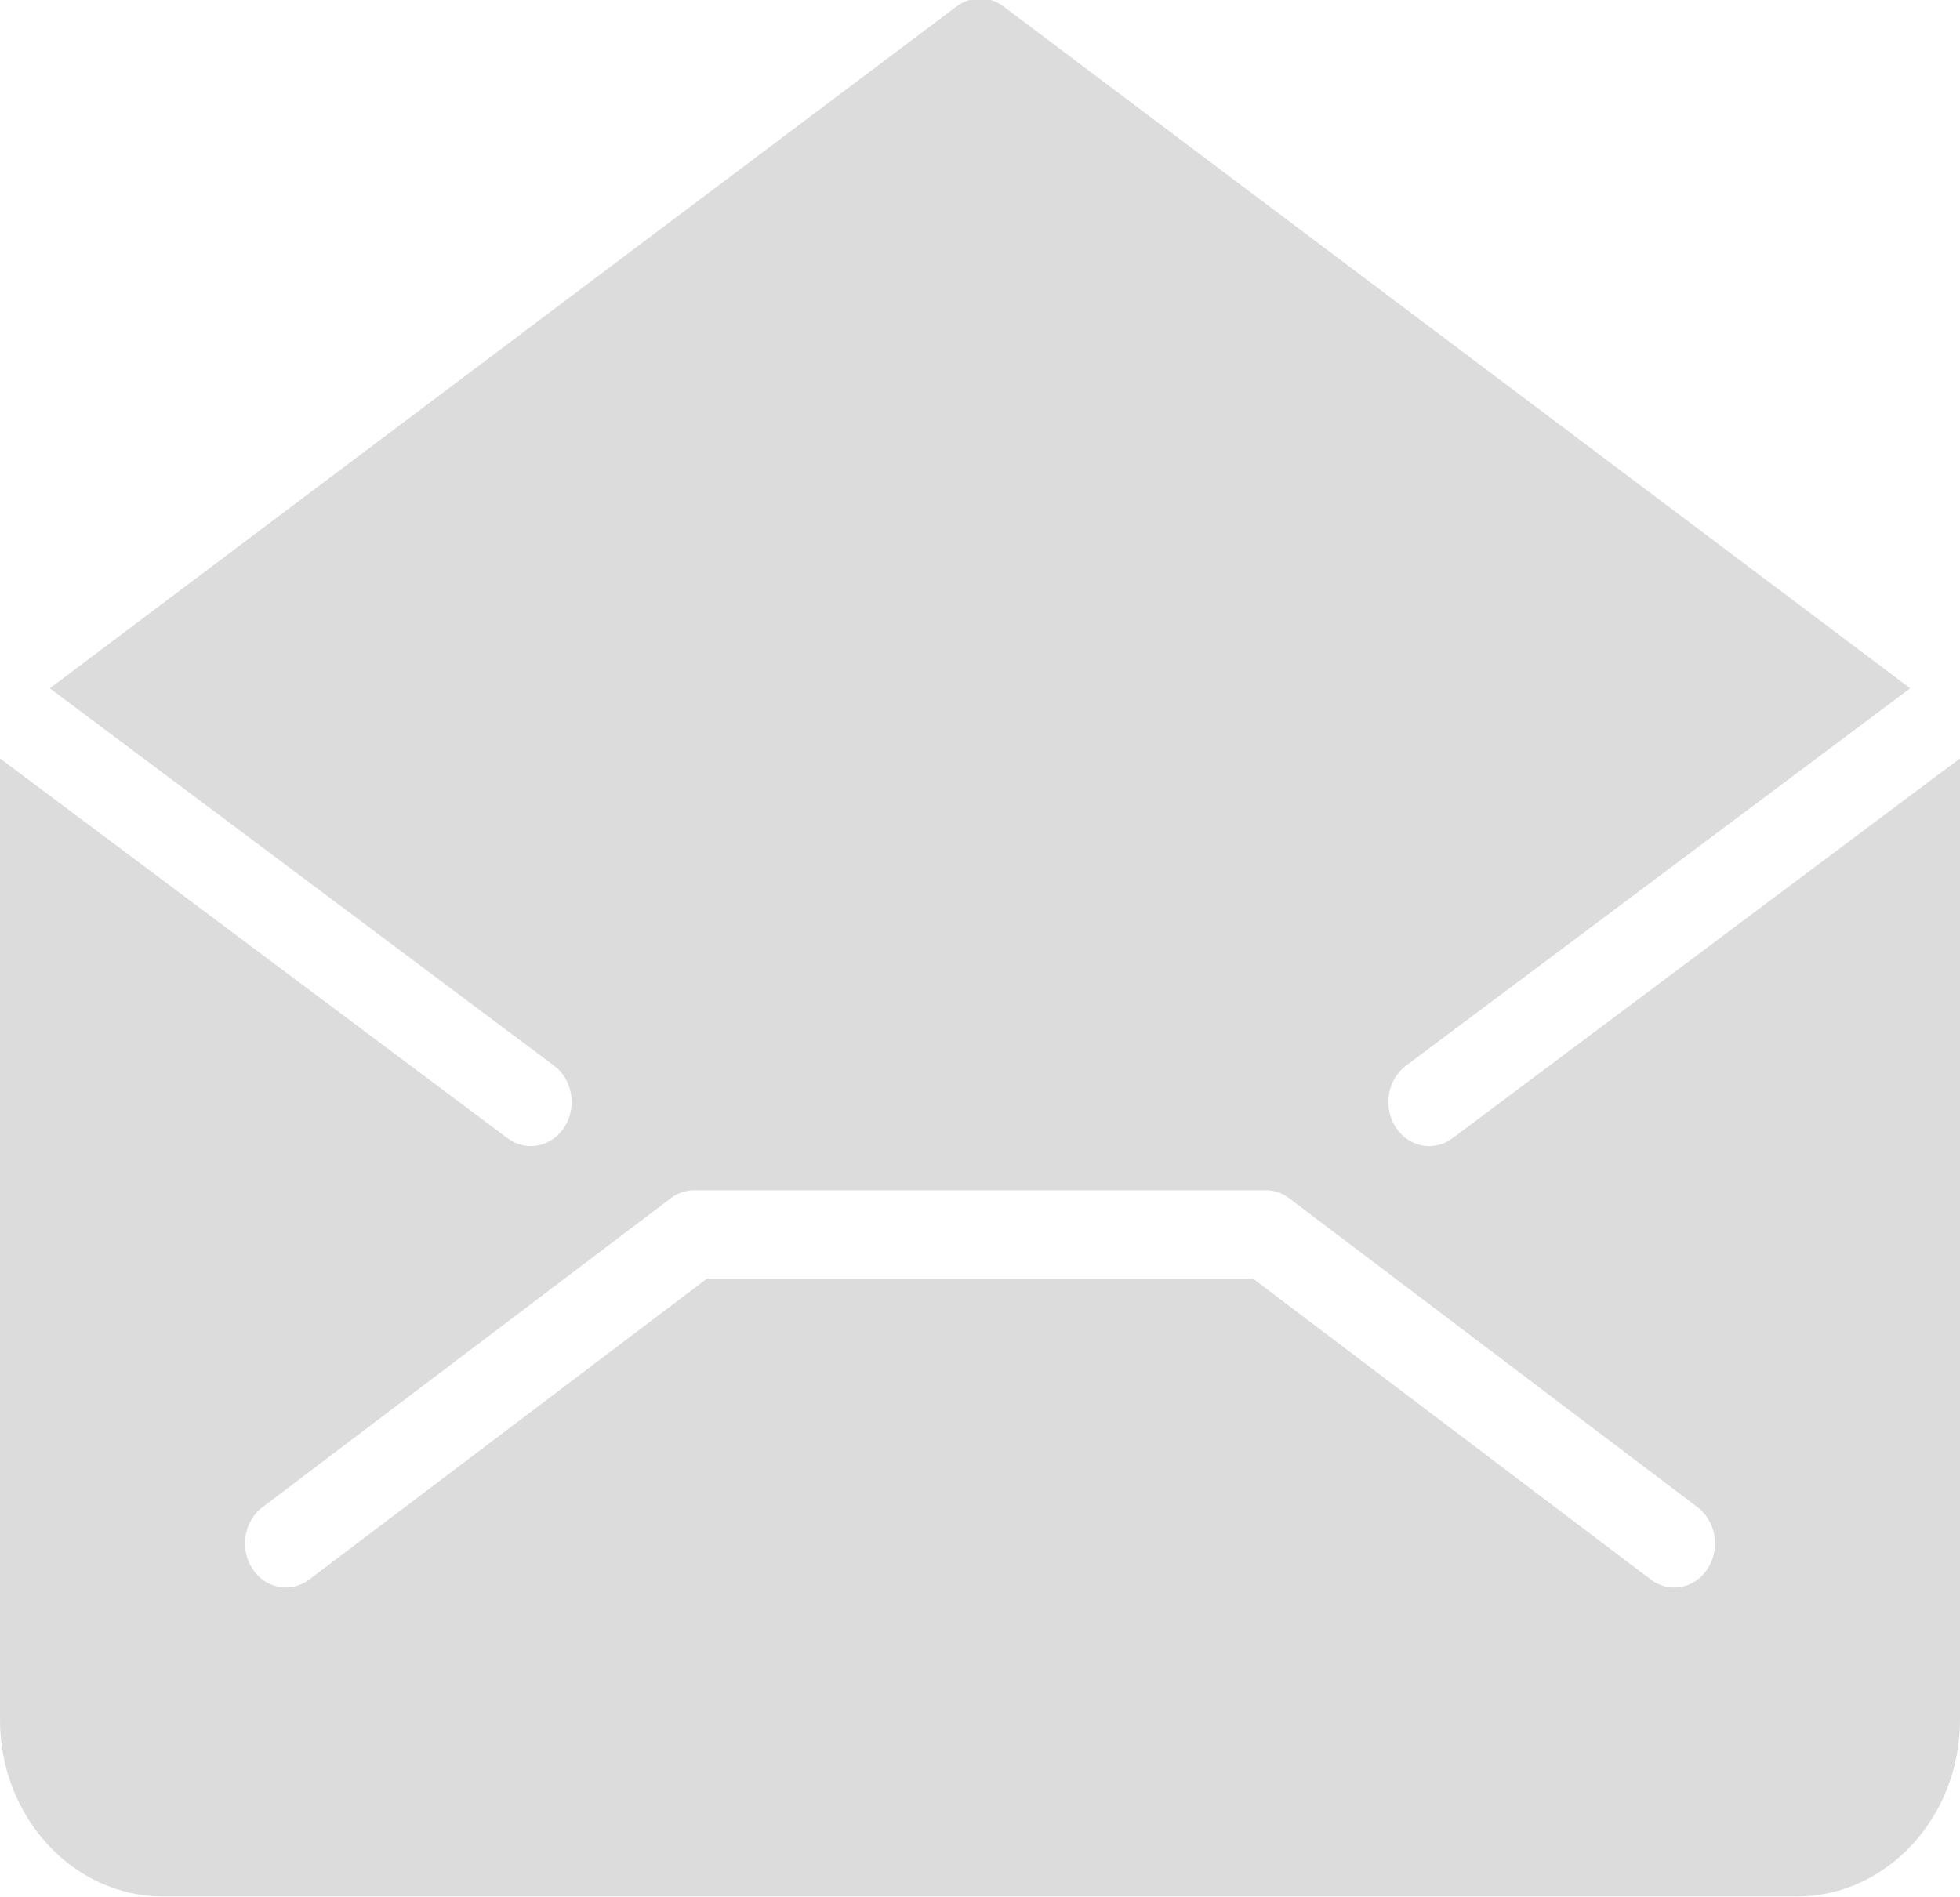
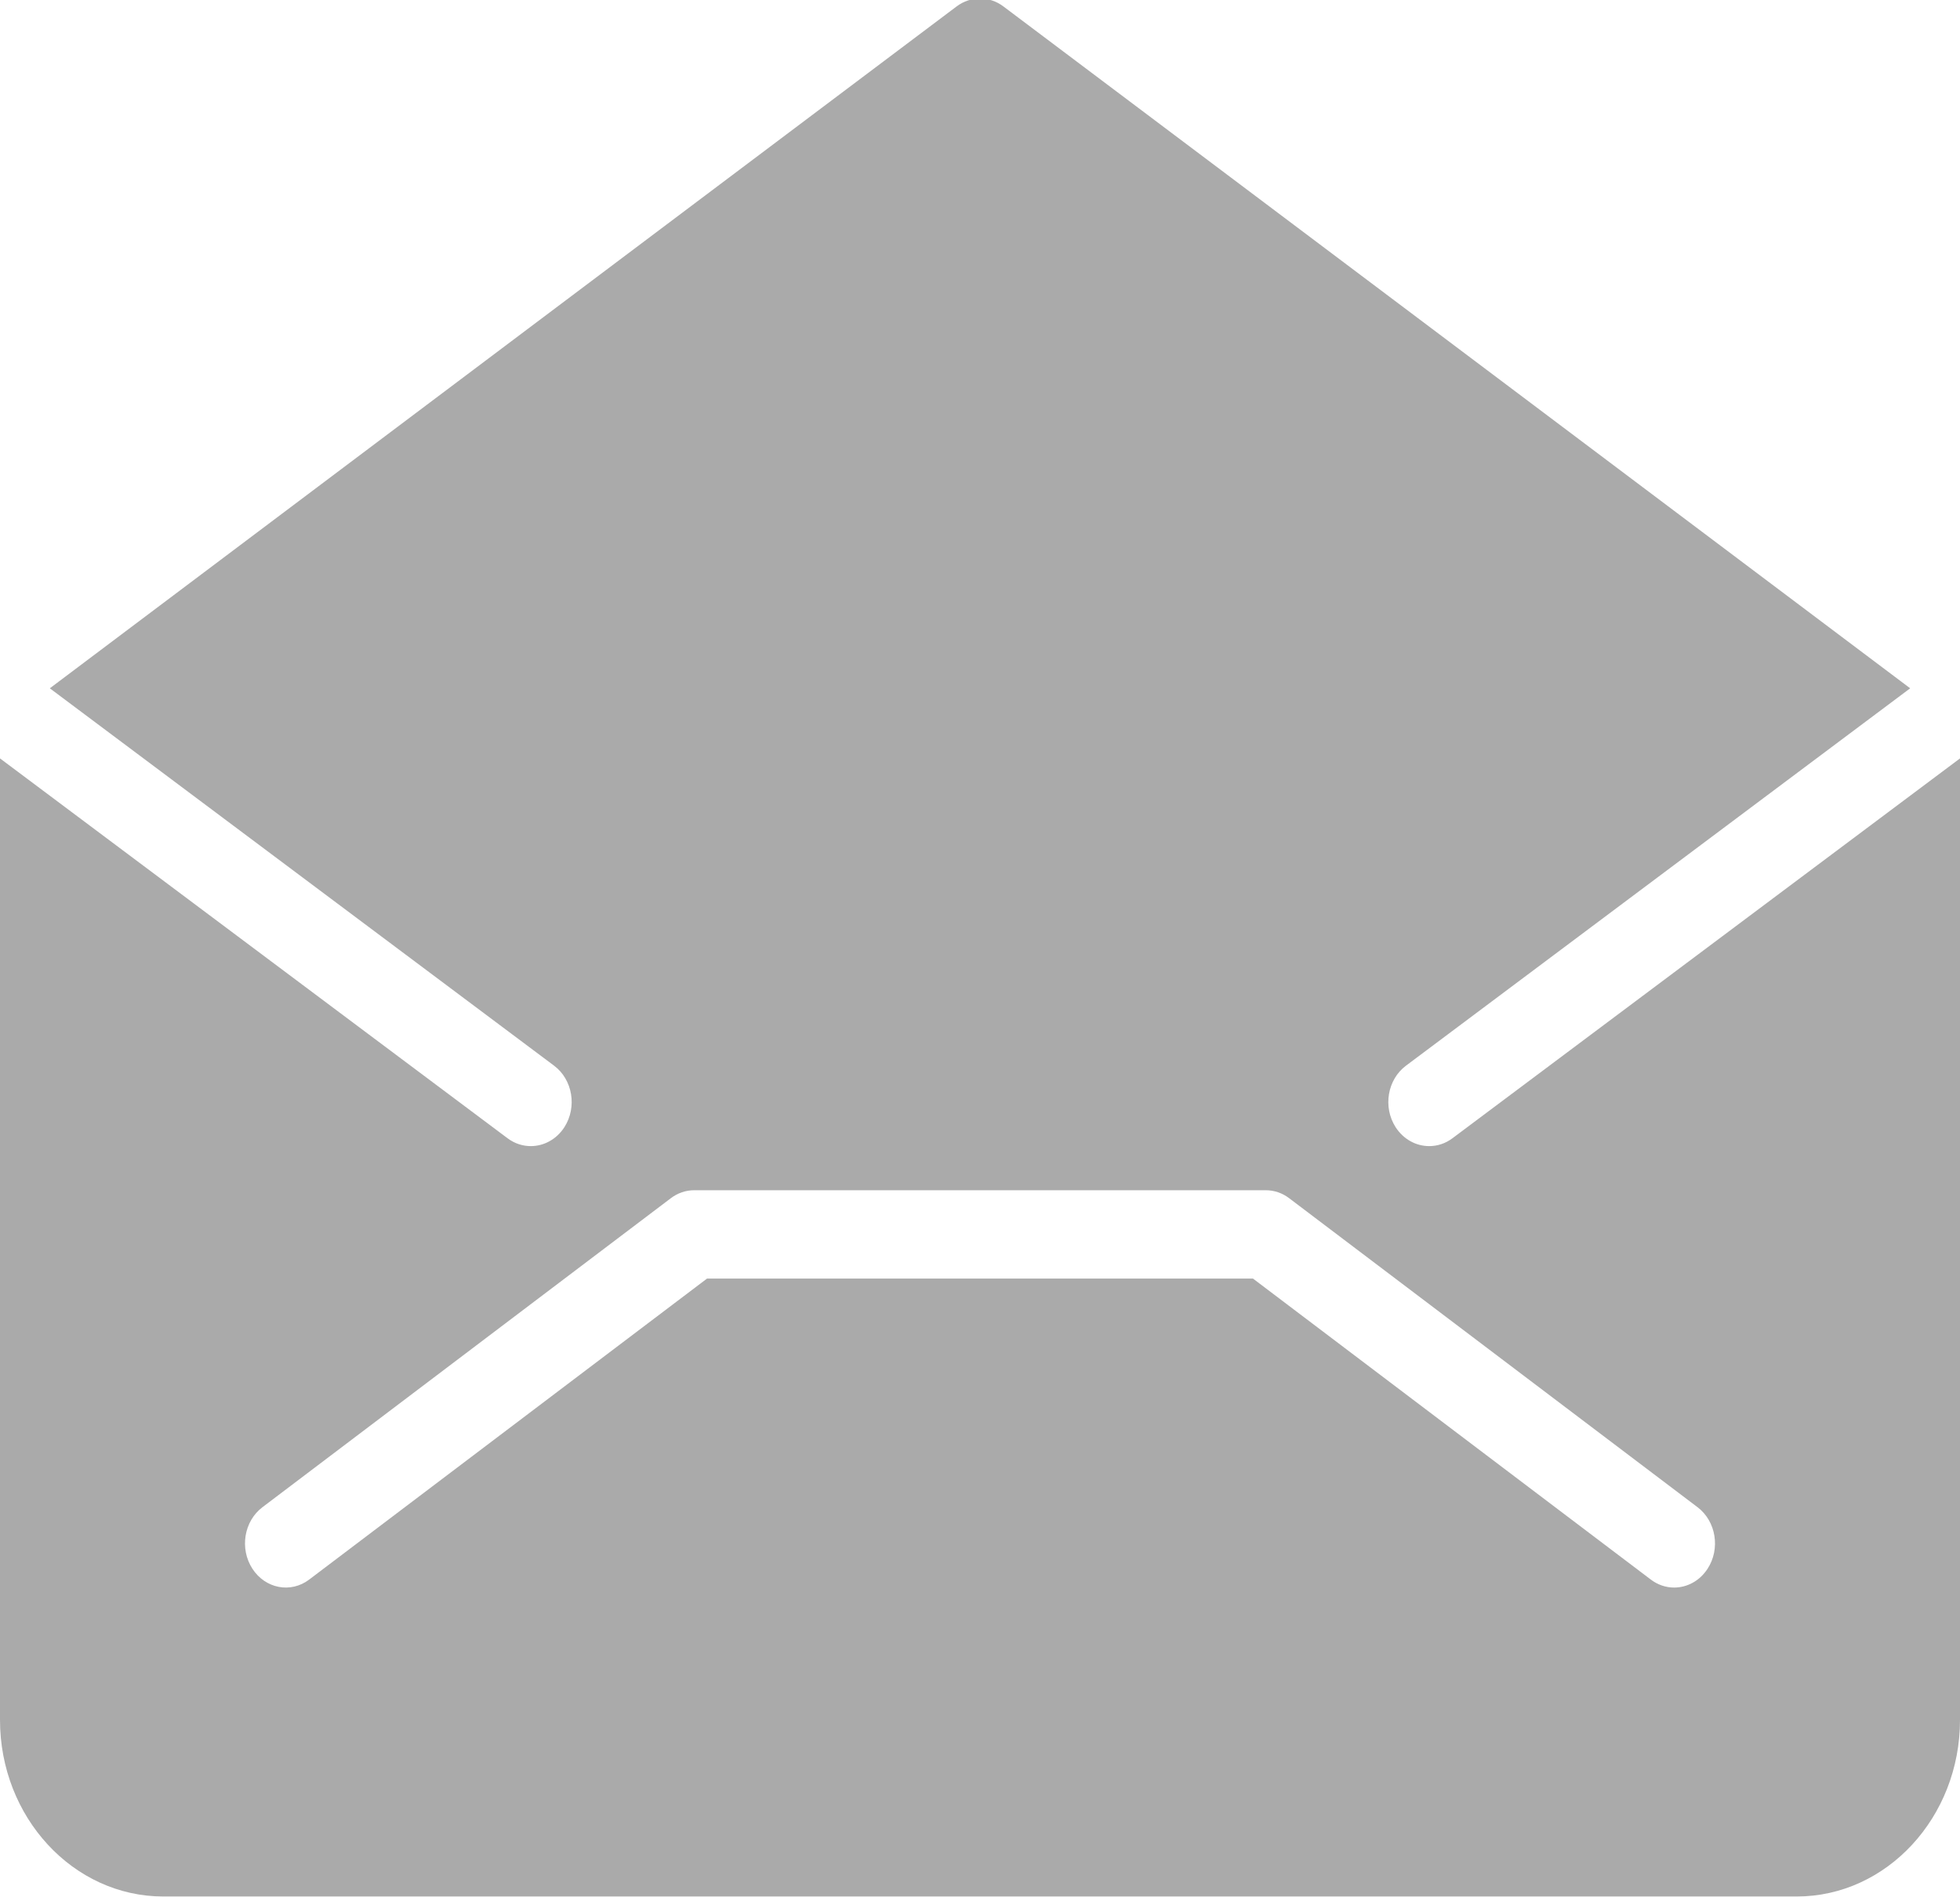
<svg xmlns="http://www.w3.org/2000/svg" preserveAspectRatio="xMidYMid" width="31" height="30" viewBox="0 0 31 30">
-   <path d="M22.972,18.006 C22.860,18.090 22.732,18.130 22.605,18.130 C22.400,18.130 22.199,18.025 22.073,17.830 C21.870,17.512 21.943,17.078 22.237,16.858 C22.237,16.858 30.212,10.888 30.212,10.888 C30.212,10.888 15.869,0.101 15.869,0.101 C15.647,-0.065 15.353,-0.065 15.131,0.101 C15.131,0.101 0.788,10.888 0.788,10.888 C0.788,10.888 8.764,16.858 8.764,16.858 C9.057,17.078 9.130,17.512 8.927,17.830 C8.801,18.025 8.600,18.130 8.395,18.130 C8.269,18.130 8.140,18.090 8.028,18.006 C8.028,18.006 -0.000,11.997 -0.000,11.997 C-0.000,11.997 -0.000,27.207 -0.000,27.207 C-0.000,28.747 1.159,30.000 2.583,30.000 C2.583,30.000 28.417,30.000 28.417,30.000 C29.841,30.000 31.000,28.747 31.000,27.207 C31.000,27.207 31.000,11.997 31.000,11.997 C31.000,11.997 22.972,18.006 22.972,18.006 ZM27.008,24.815 C26.883,25.009 26.682,25.113 26.479,25.113 C26.351,25.113 26.222,25.072 26.109,24.986 C26.109,24.986 19.817,20.225 19.817,20.225 C19.817,20.225 11.183,20.225 11.183,20.225 C11.183,20.225 4.891,24.986 4.891,24.986 C4.599,25.208 4.197,25.131 3.992,24.815 C3.787,24.499 3.858,24.064 4.151,23.842 C4.151,23.842 10.609,18.955 10.609,18.955 C10.717,18.872 10.847,18.828 10.979,18.828 C10.979,18.828 20.021,18.828 20.021,18.828 C20.153,18.828 20.283,18.872 20.391,18.955 C20.391,18.955 26.849,23.842 26.849,23.842 C27.142,24.064 27.213,24.499 27.008,24.815 Z" id="path-1" class="cls-2" fill-rule="evenodd" fill="#dcdcdc" />
+   <path d="M22.972,18.006 C22.860,18.090 22.732,18.130 22.605,18.130 C22.400,18.130 22.199,18.025 22.073,17.830 C21.870,17.512 21.943,17.078 22.237,16.858 C22.237,16.858 30.212,10.888 30.212,10.888 C30.212,10.888 15.869,0.101 15.869,0.101 C15.647,-0.065 15.353,-0.065 15.131,0.101 C15.131,0.101 0.788,10.888 0.788,10.888 C0.788,10.888 8.764,16.858 8.764,16.858 C9.057,17.078 9.130,17.512 8.927,17.830 C8.801,18.025 8.600,18.130 8.395,18.130 C8.269,18.130 8.140,18.090 8.028,18.006 C8.028,18.006 -0.000,11.997 -0.000,11.997 C-0.000,11.997 -0.000,27.207 -0.000,27.207 C-0.000,28.747 1.159,30.000 2.583,30.000 C2.583,30.000 28.417,30.000 28.417,30.000 C29.841,30.000 31.000,28.747 31.000,27.207 C31.000,27.207 31.000,11.997 31.000,11.997 C31.000,11.997 22.972,18.006 22.972,18.006 ZM27.008,24.815 C26.883,25.009 26.682,25.113 26.479,25.113 C26.351,25.113 26.222,25.072 26.109,24.986 C26.109,24.986 19.817,20.225 19.817,20.225 C19.817,20.225 11.183,20.225 11.183,20.225 C11.183,20.225 4.891,24.986 4.891,24.986 C4.599,25.208 4.197,25.131 3.992,24.815 C3.787,24.499 3.858,24.064 4.151,23.842 C4.151,23.842 10.609,18.955 10.609,18.955 C10.717,18.872 10.847,18.828 10.979,18.828 C10.979,18.828 20.021,18.828 20.021,18.828 C20.153,18.828 20.283,18.872 20.391,18.955 C20.391,18.955 26.849,23.842 26.849,23.842 C27.142,24.064 27.213,24.499 27.008,24.815 Z" id="path-1" class="cls-2" fill-rule="evenodd" fill="#aaaaaa" />
</svg>
